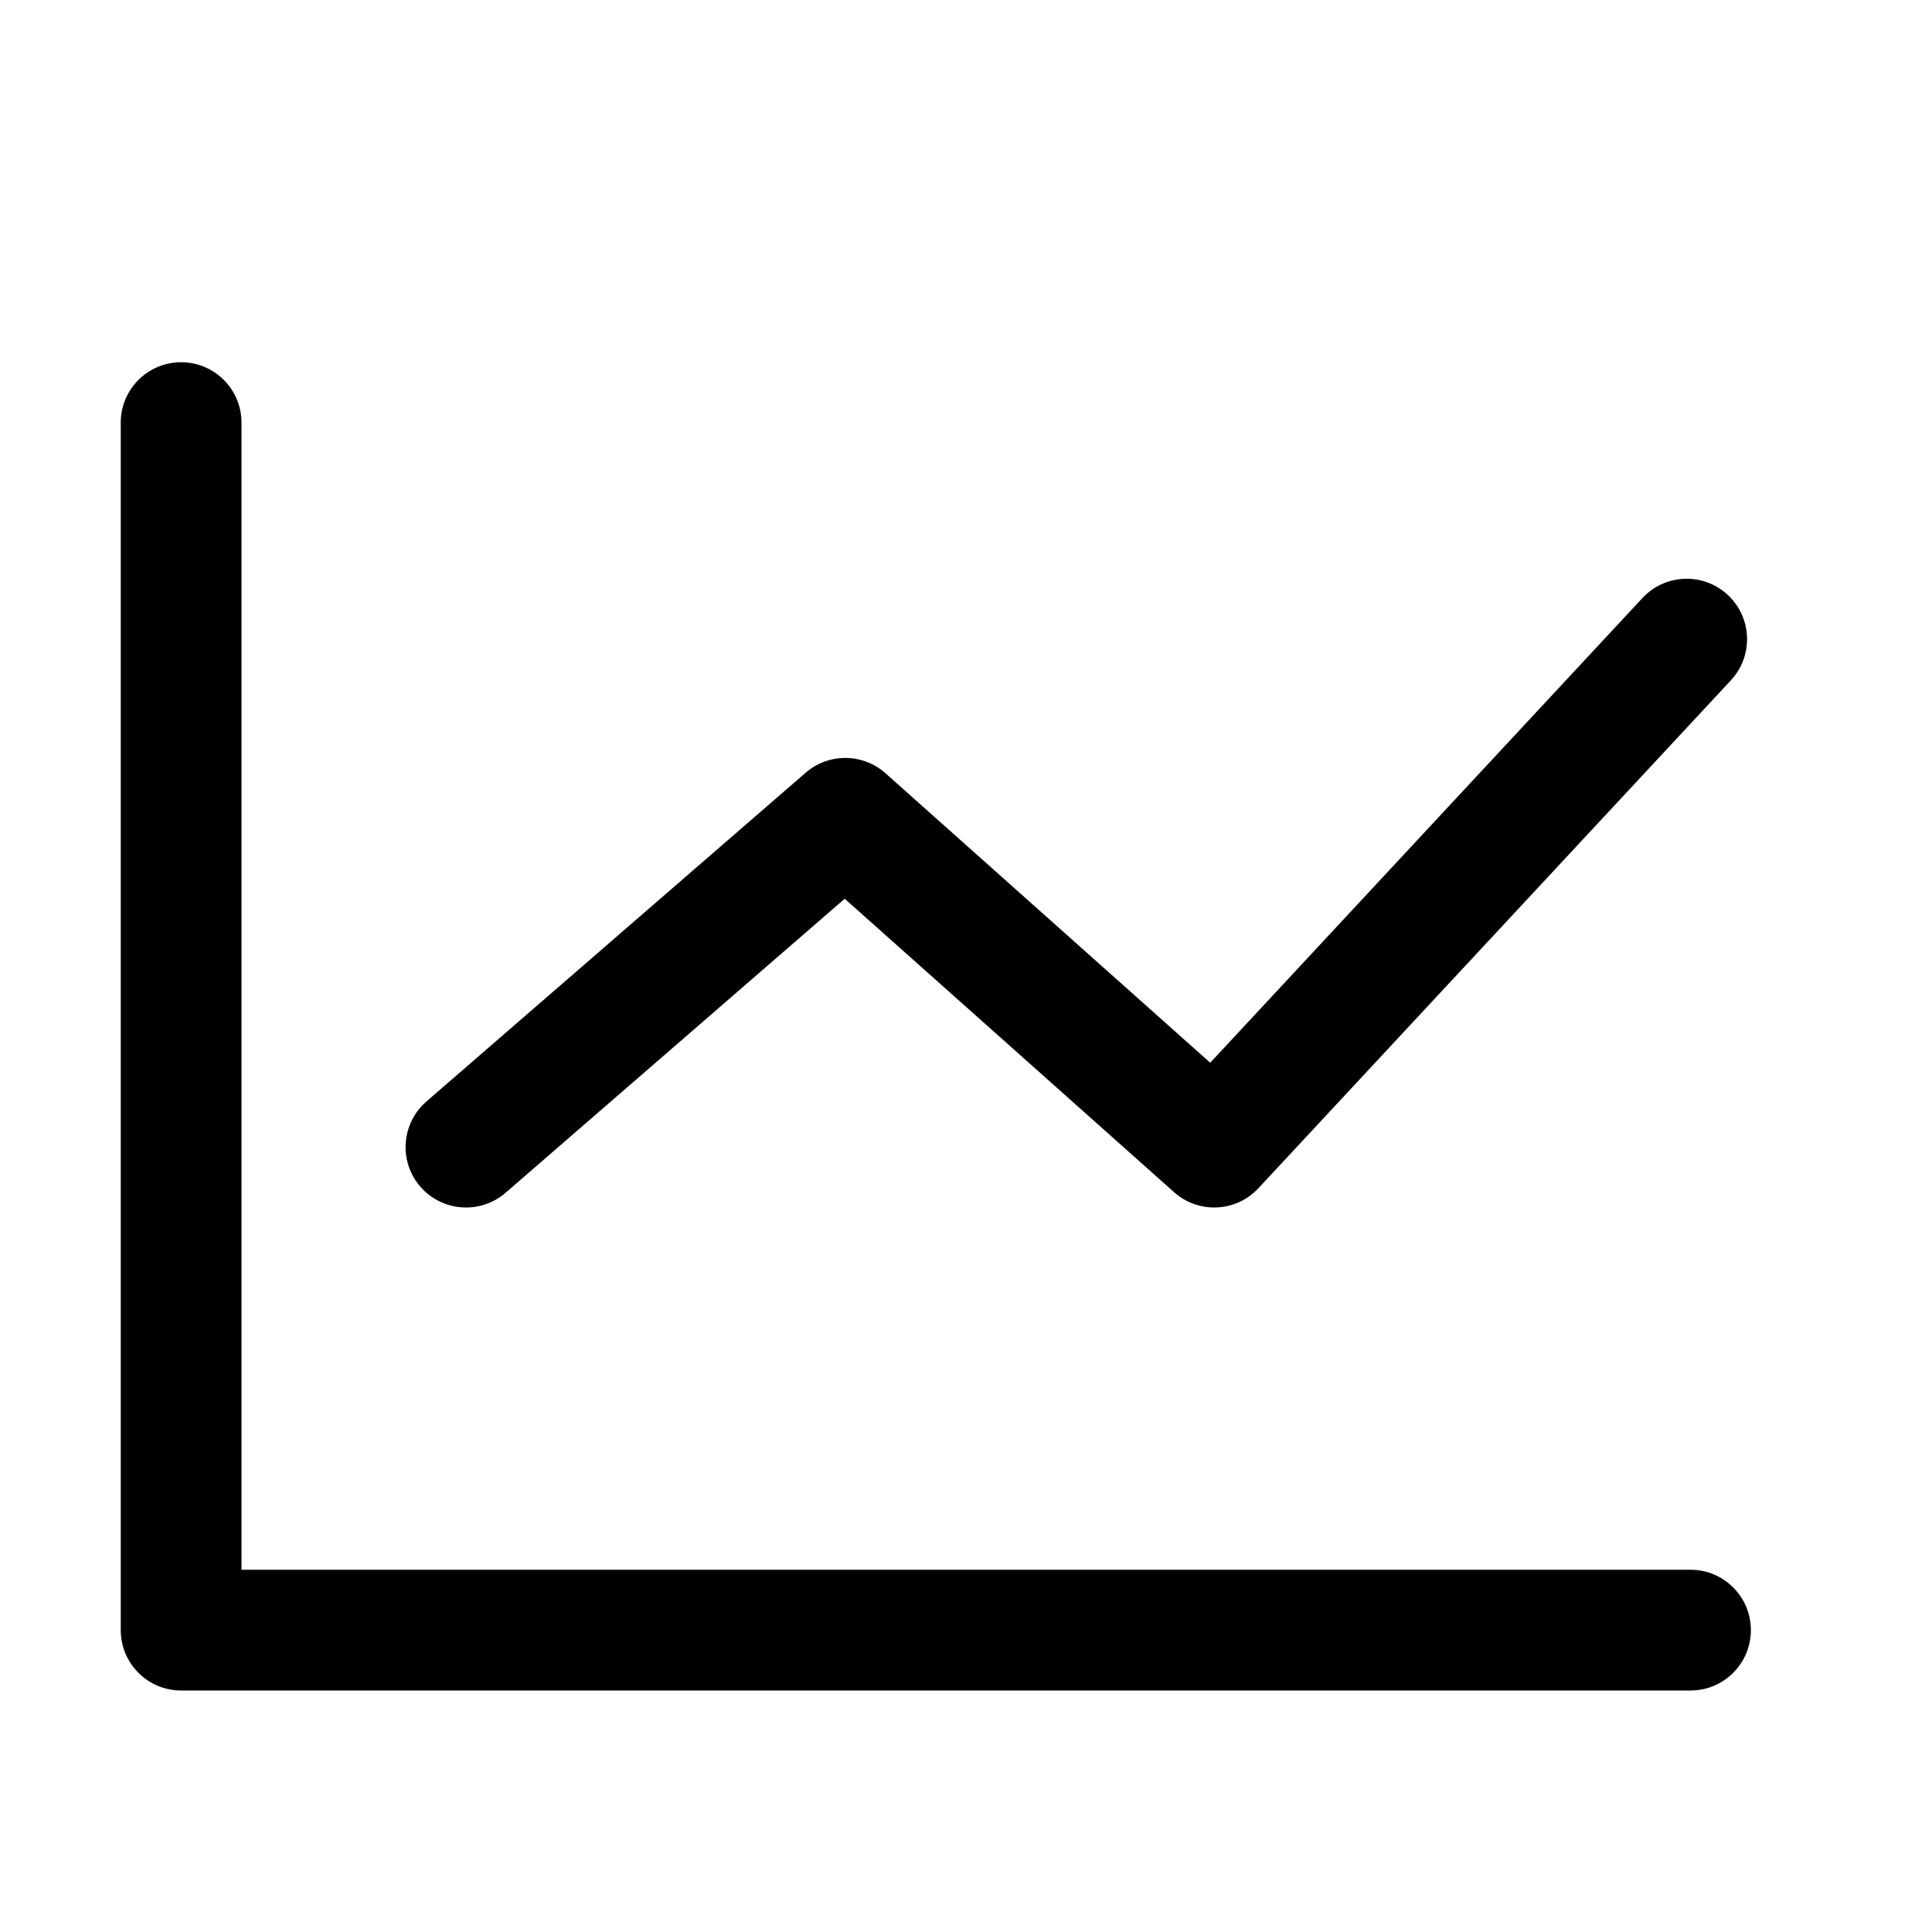
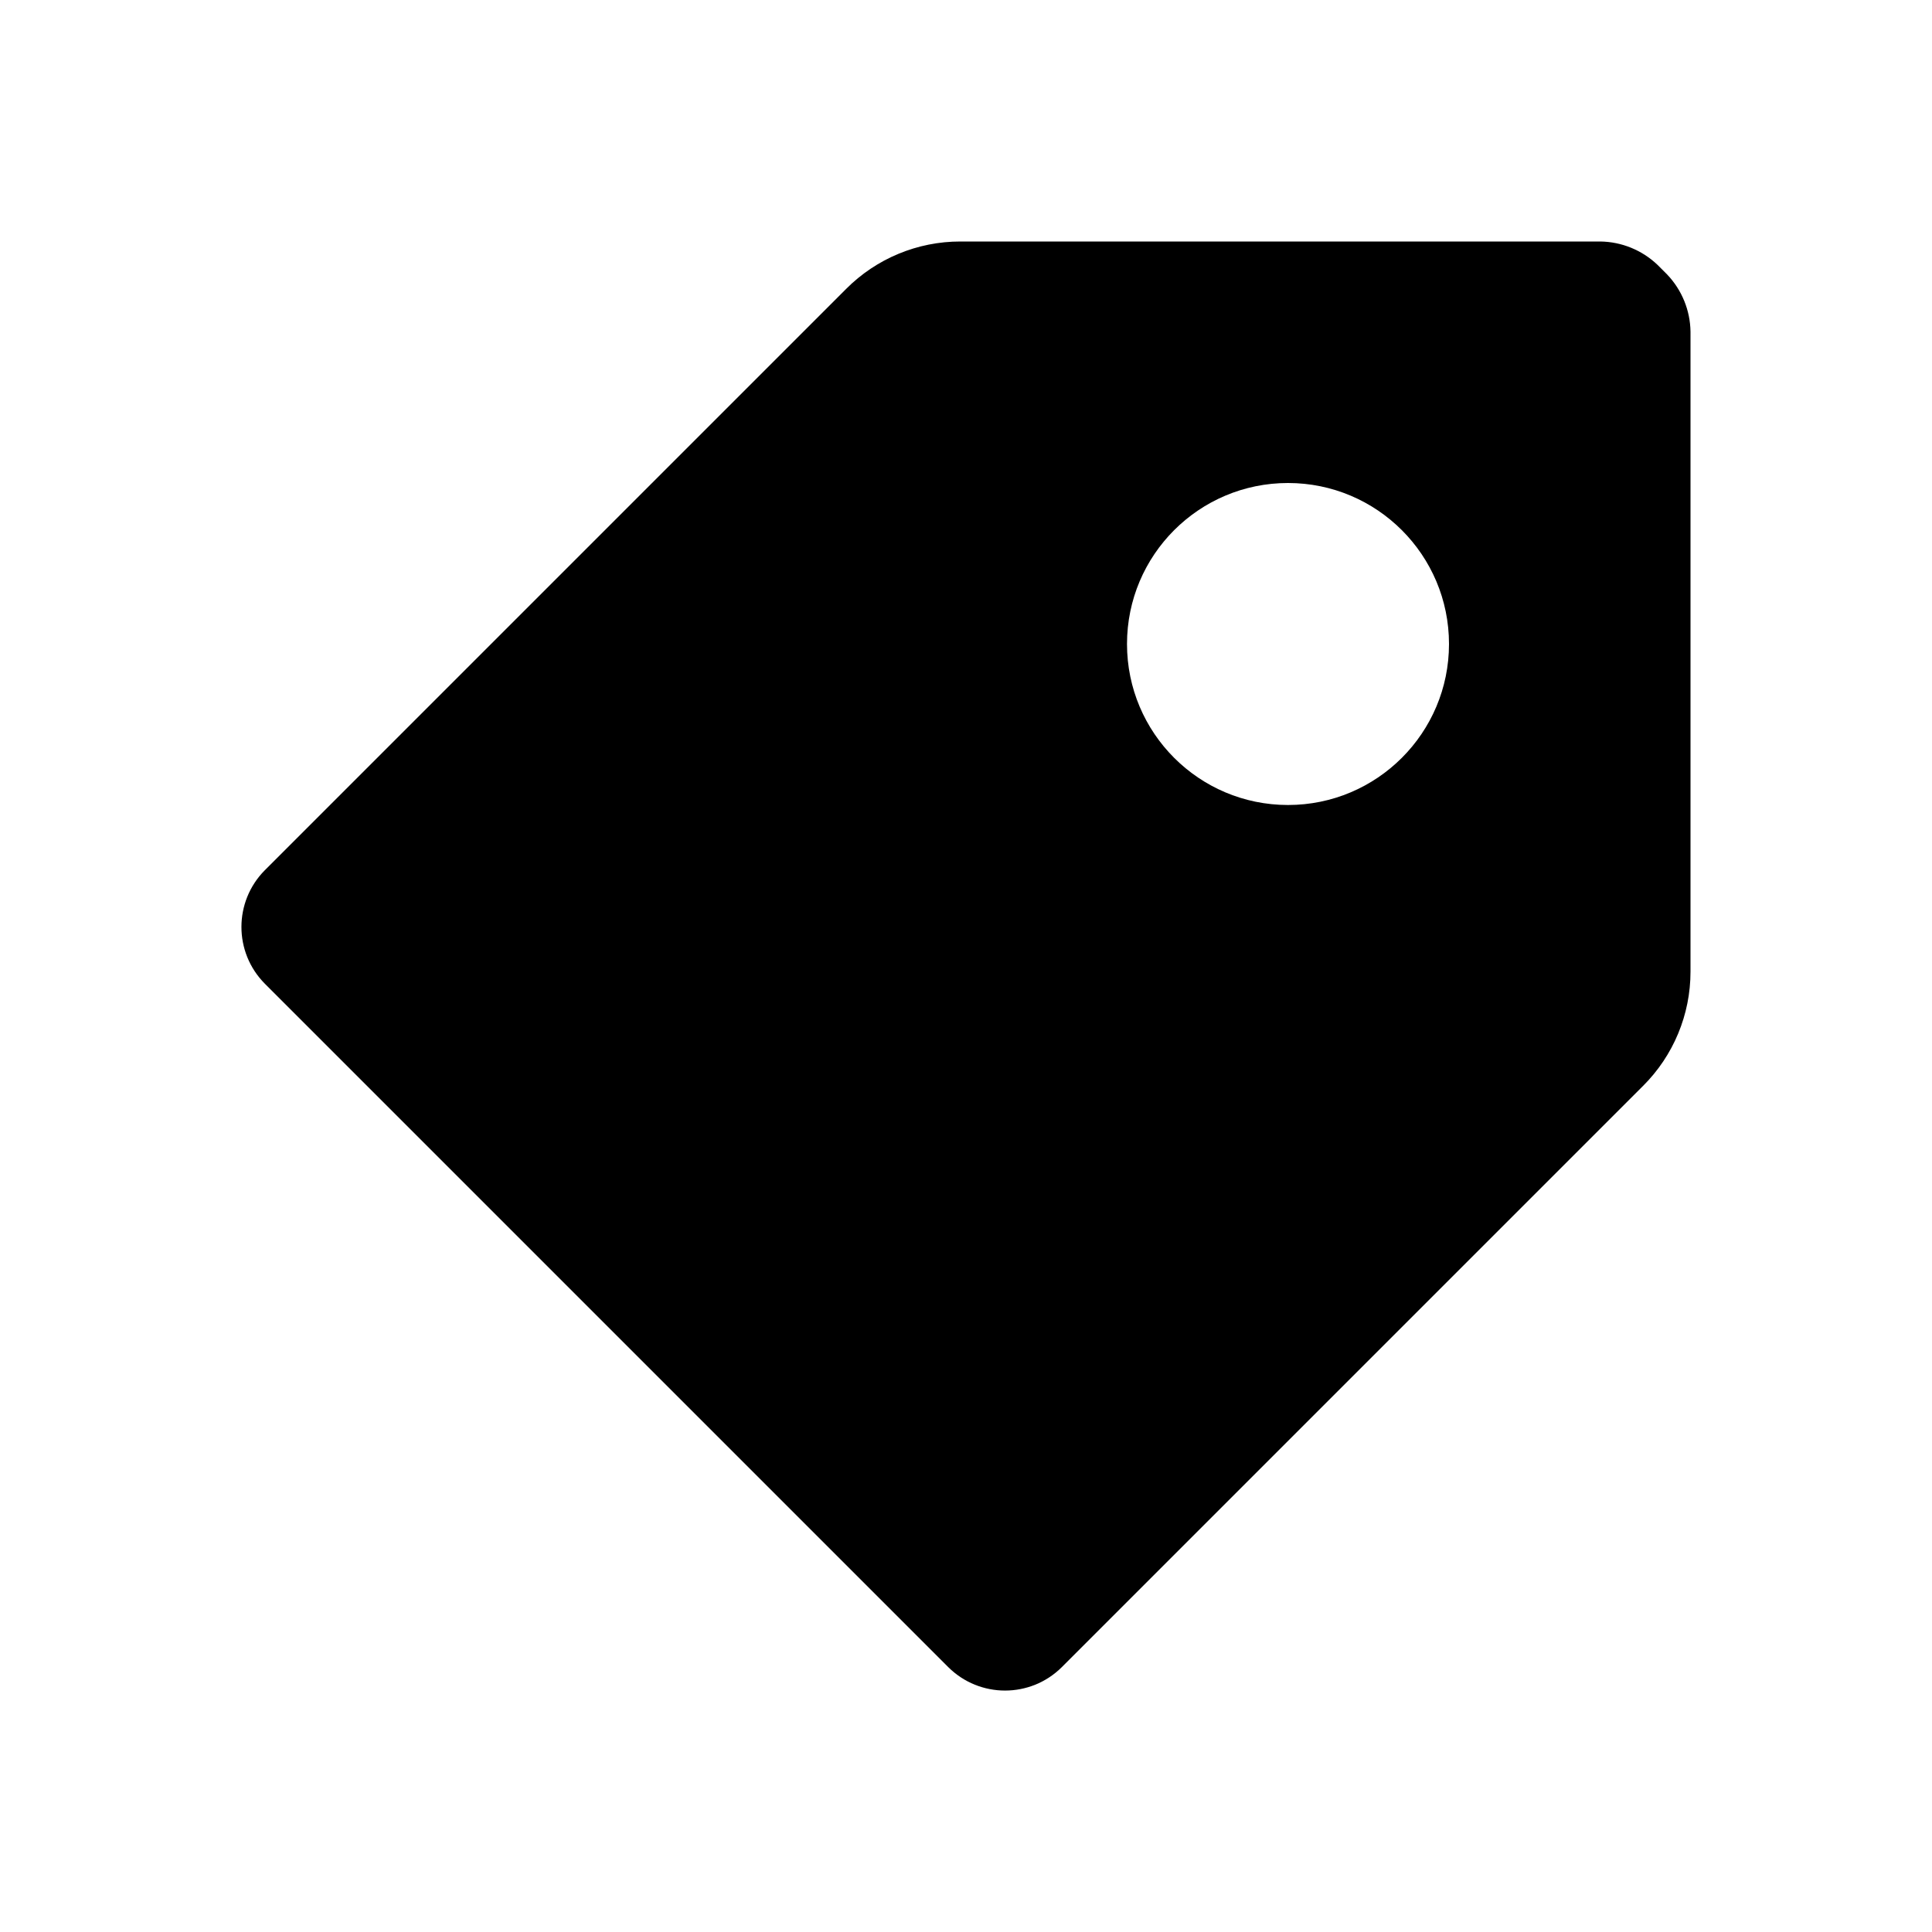
- <svg xmlns="http://www.w3.org/2000/svg" t="1660473584471" class="icon" viewBox="0 0 1024 1024" version="1.1" p-id="4574" width="200" height="200">
+ <svg xmlns="http://www.w3.org/2000/svg" t="1660555566461" class="icon" viewBox="0 0 1024 1024" version="1.1" p-id="2380" width="200" height="200">
  <defs>
    <style type="text/css">@font-face { font-family: feedback-iconfont; src: url("//at.alicdn.com/t/font_1031158_u69w8yhxdu.woff2?t=1630033759944") format("woff2"), url("//at.alicdn.com/t/font_1031158_u69w8yhxdu.woff?t=1630033759944") format("woff"), url("//at.alicdn.com/t/font_1031158_u69w8yhxdu.ttf?t=1630033759944") format("truetype"); }
</style>
  </defs>
-   <path d="M896 832H128V224a32 32 0 0 0-64 0v640a32 32 0 0 0 32 32h800a32 32 0 1 0 0-64z" p-id="4575" />
-   <path d="M247.008 640c7.424 0 14.88-2.56 20.96-7.808l179.744-155.84 174.56 155.52a31.968 31.968 0 0 0 44.704-2.08l250.432-269.216a32 32 0 1 0-46.88-43.616l-229.088 246.304-172.128-153.44a32.064 32.064 0 0 0-42.272-0.288l-200.992 174.24A32 32 0 0 0 247.008 640z" p-id="4576" />
+   <path d="M883.627 145.493l-5.12-5.12a44.8 44.8 0 0 0-30.293-12.373h-339.2a85.333 85.333 0 0 0-60.587 25.173l-308.053 308.053a42.667 42.667 0 0 0 0 60.16l362.24 362.24a42.667 42.667 0 0 0 60.16 0l308.053-308.053a85.333 85.333 0 0 0 25.173-60.587V175.787a44.8 44.8 0 0 0-12.373-30.293zM682.667 426.667a85.333 85.333 0 1 1 85.333-85.333 85.333 85.333 0 0 1-85.333 85.333z" p-id="2381" />
</svg>
